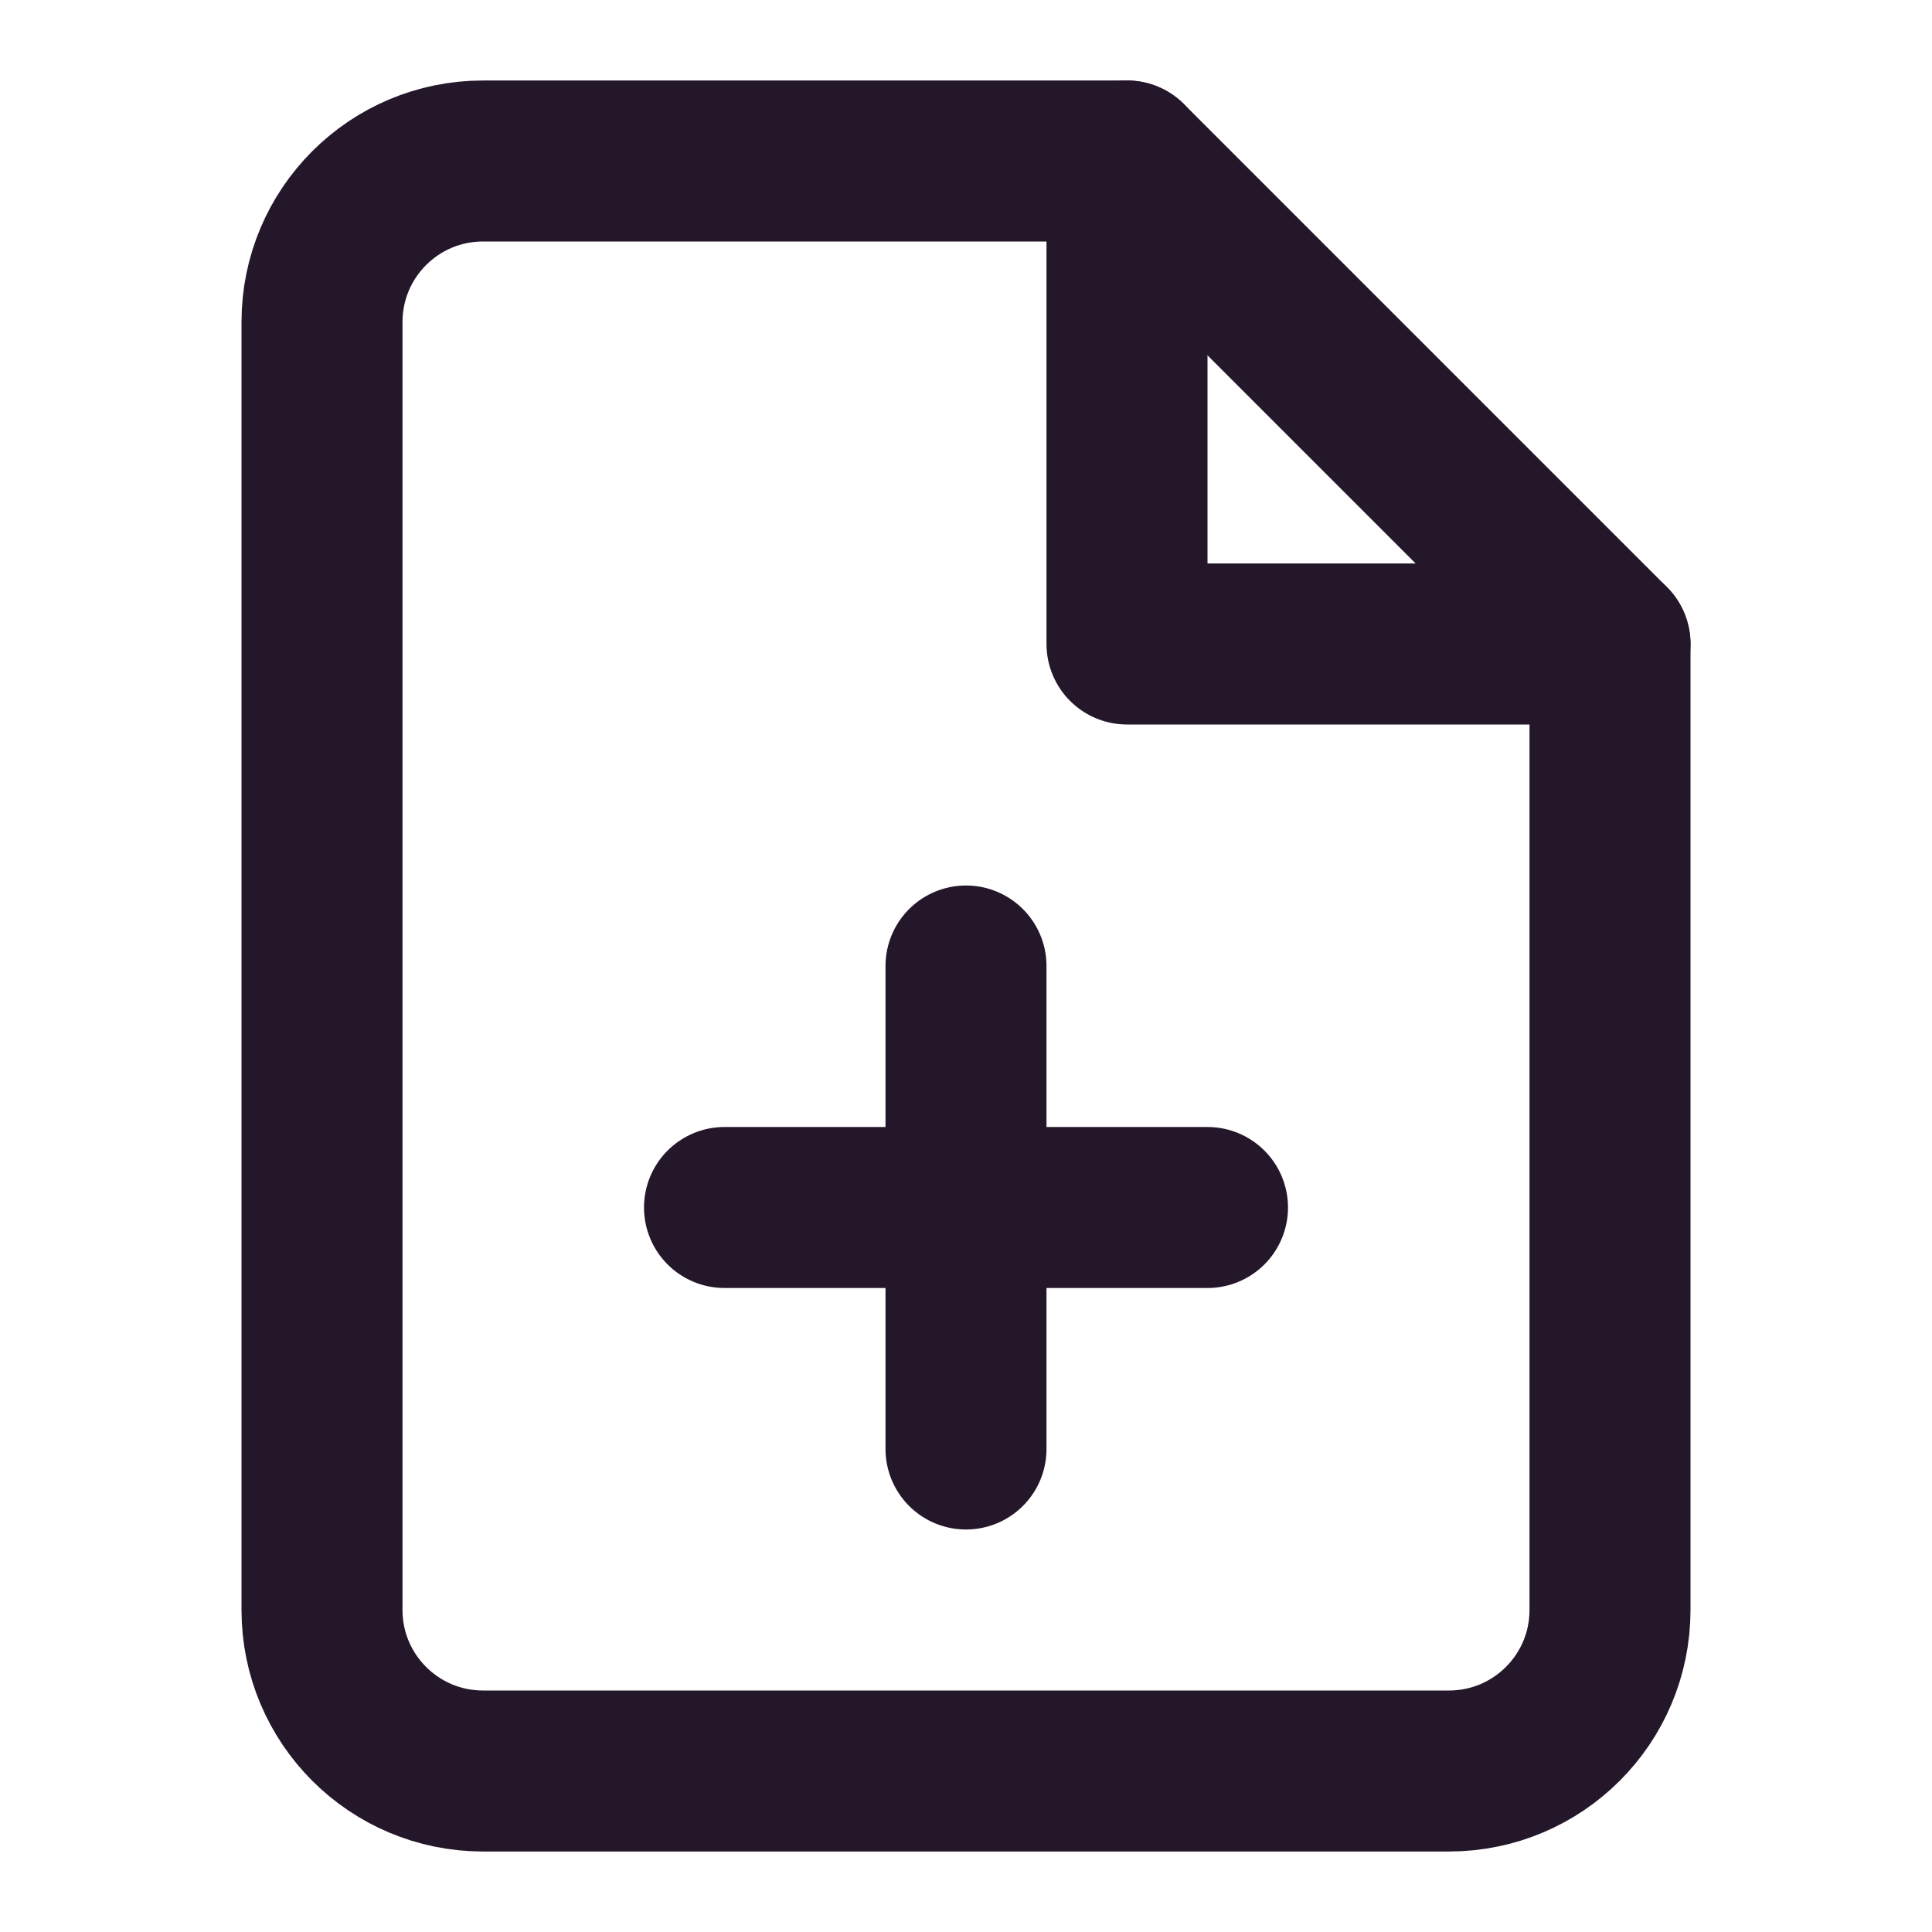
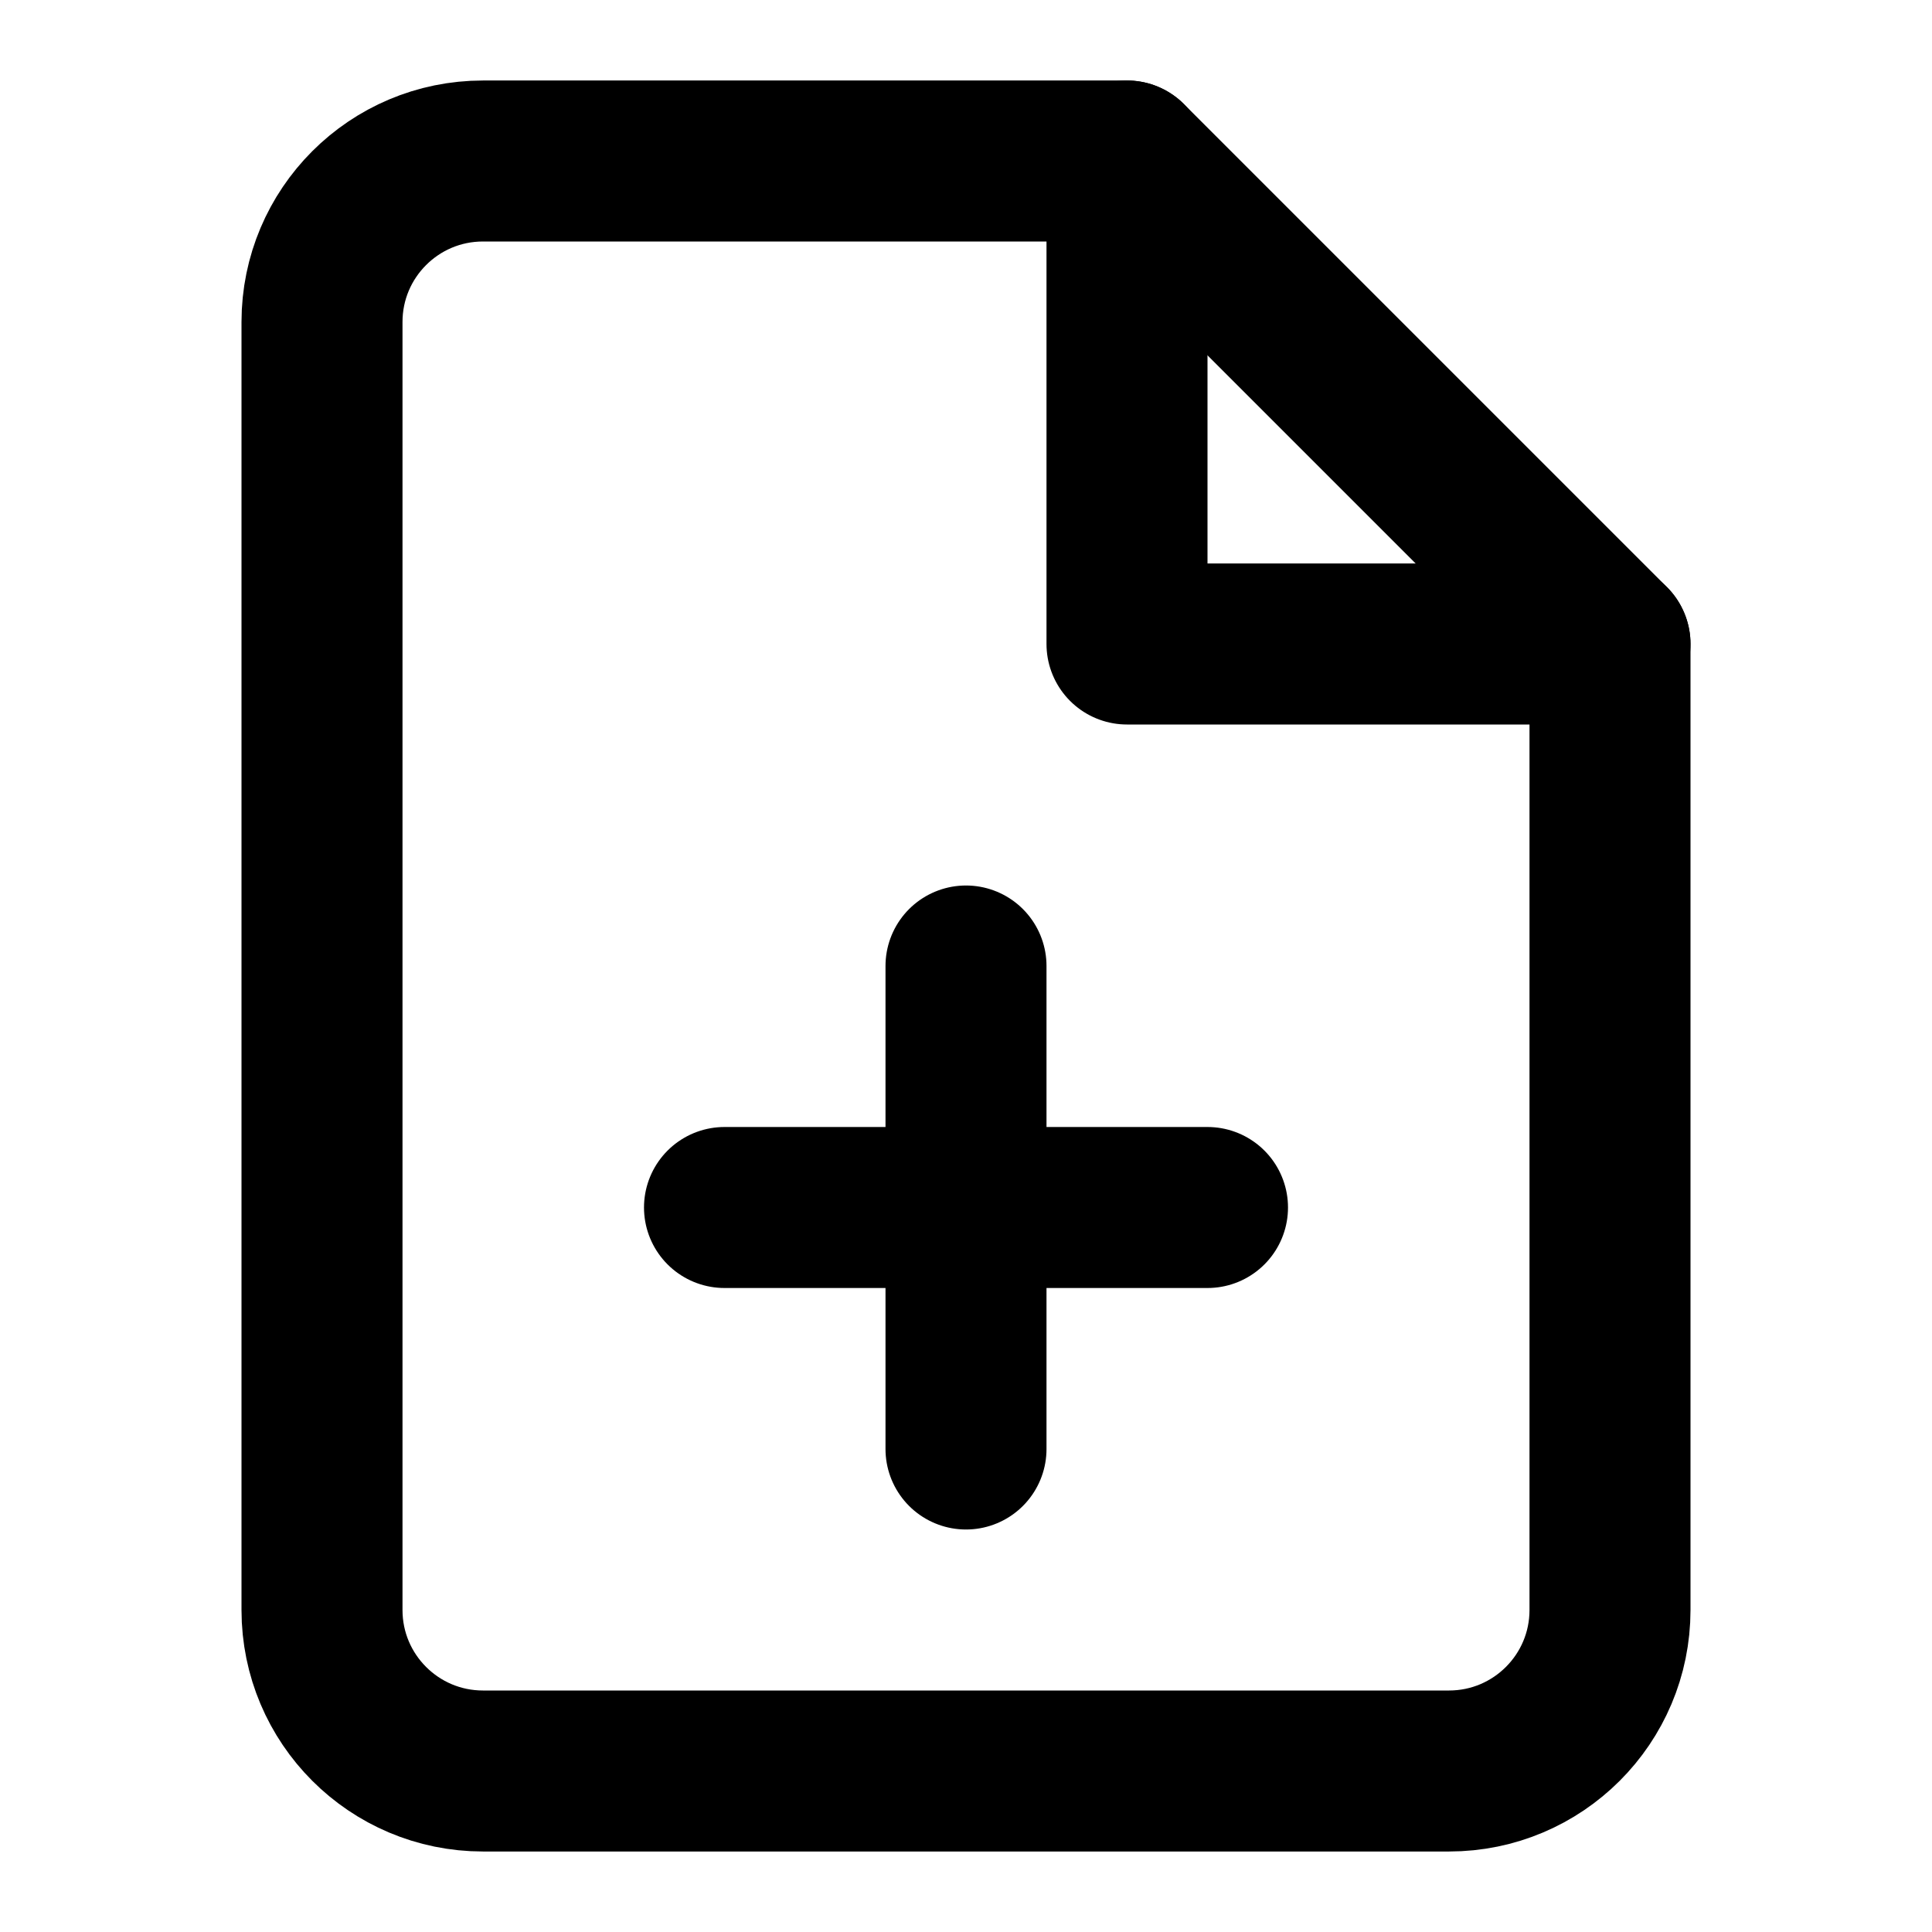
- <svg xmlns="http://www.w3.org/2000/svg" width="24" height="24" viewBox="0 0 24 24" fill="none" stroke="#25172a" stroke-width="2" stroke-linecap="round" stroke-linejoin="round" class="feather feather-file-plus">
+ <svg xmlns="http://www.w3.org/2000/svg" width="24" height="24" viewBox="0 0 24 24" fill="none" stroke="currentColor" stroke-width="2" stroke-linecap="round" stroke-linejoin="round" class="feather feather-file-plus">
  <path d="M14 2H6a2 2 0 0 0-2 2v16a2 2 0 0 0 2 2h12a2 2 0 0 0 2-2V8z" />
  <polyline points="14 2 14 8 20 8" />
  <line x1="12" y1="18" x2="12" y2="12" />
  <line x1="9" y1="15" x2="15" y2="15" />
</svg>
